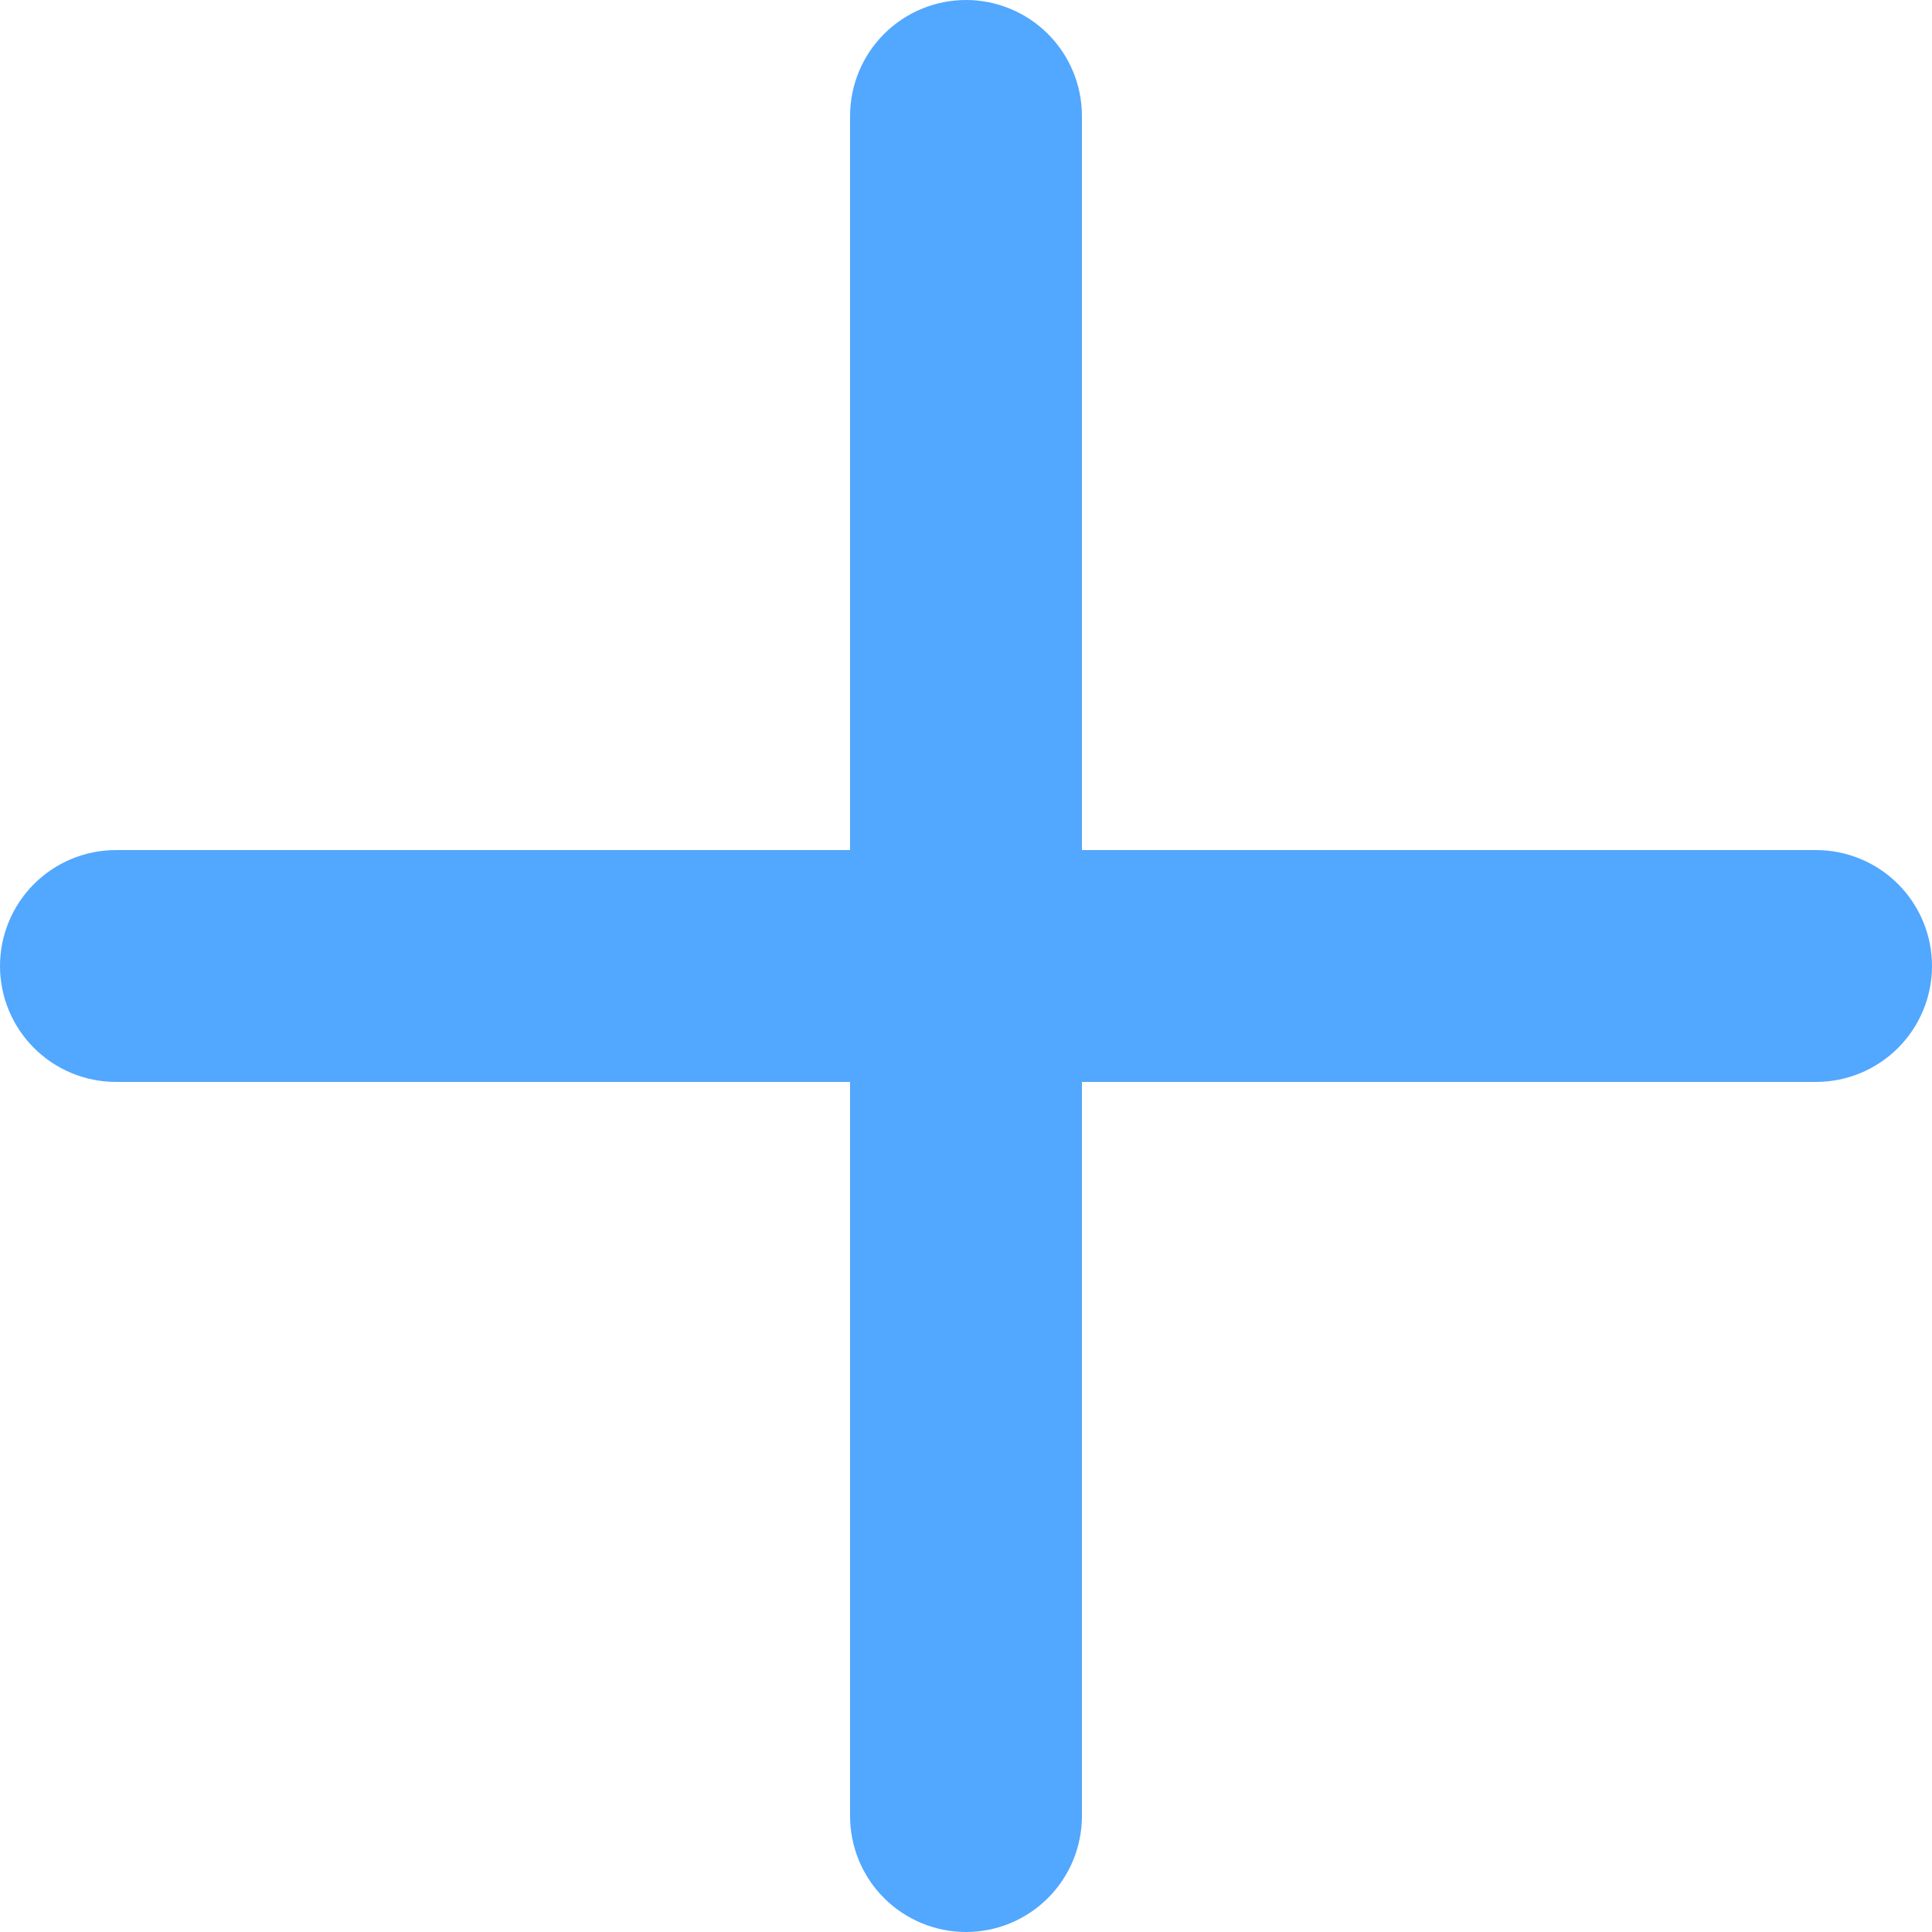
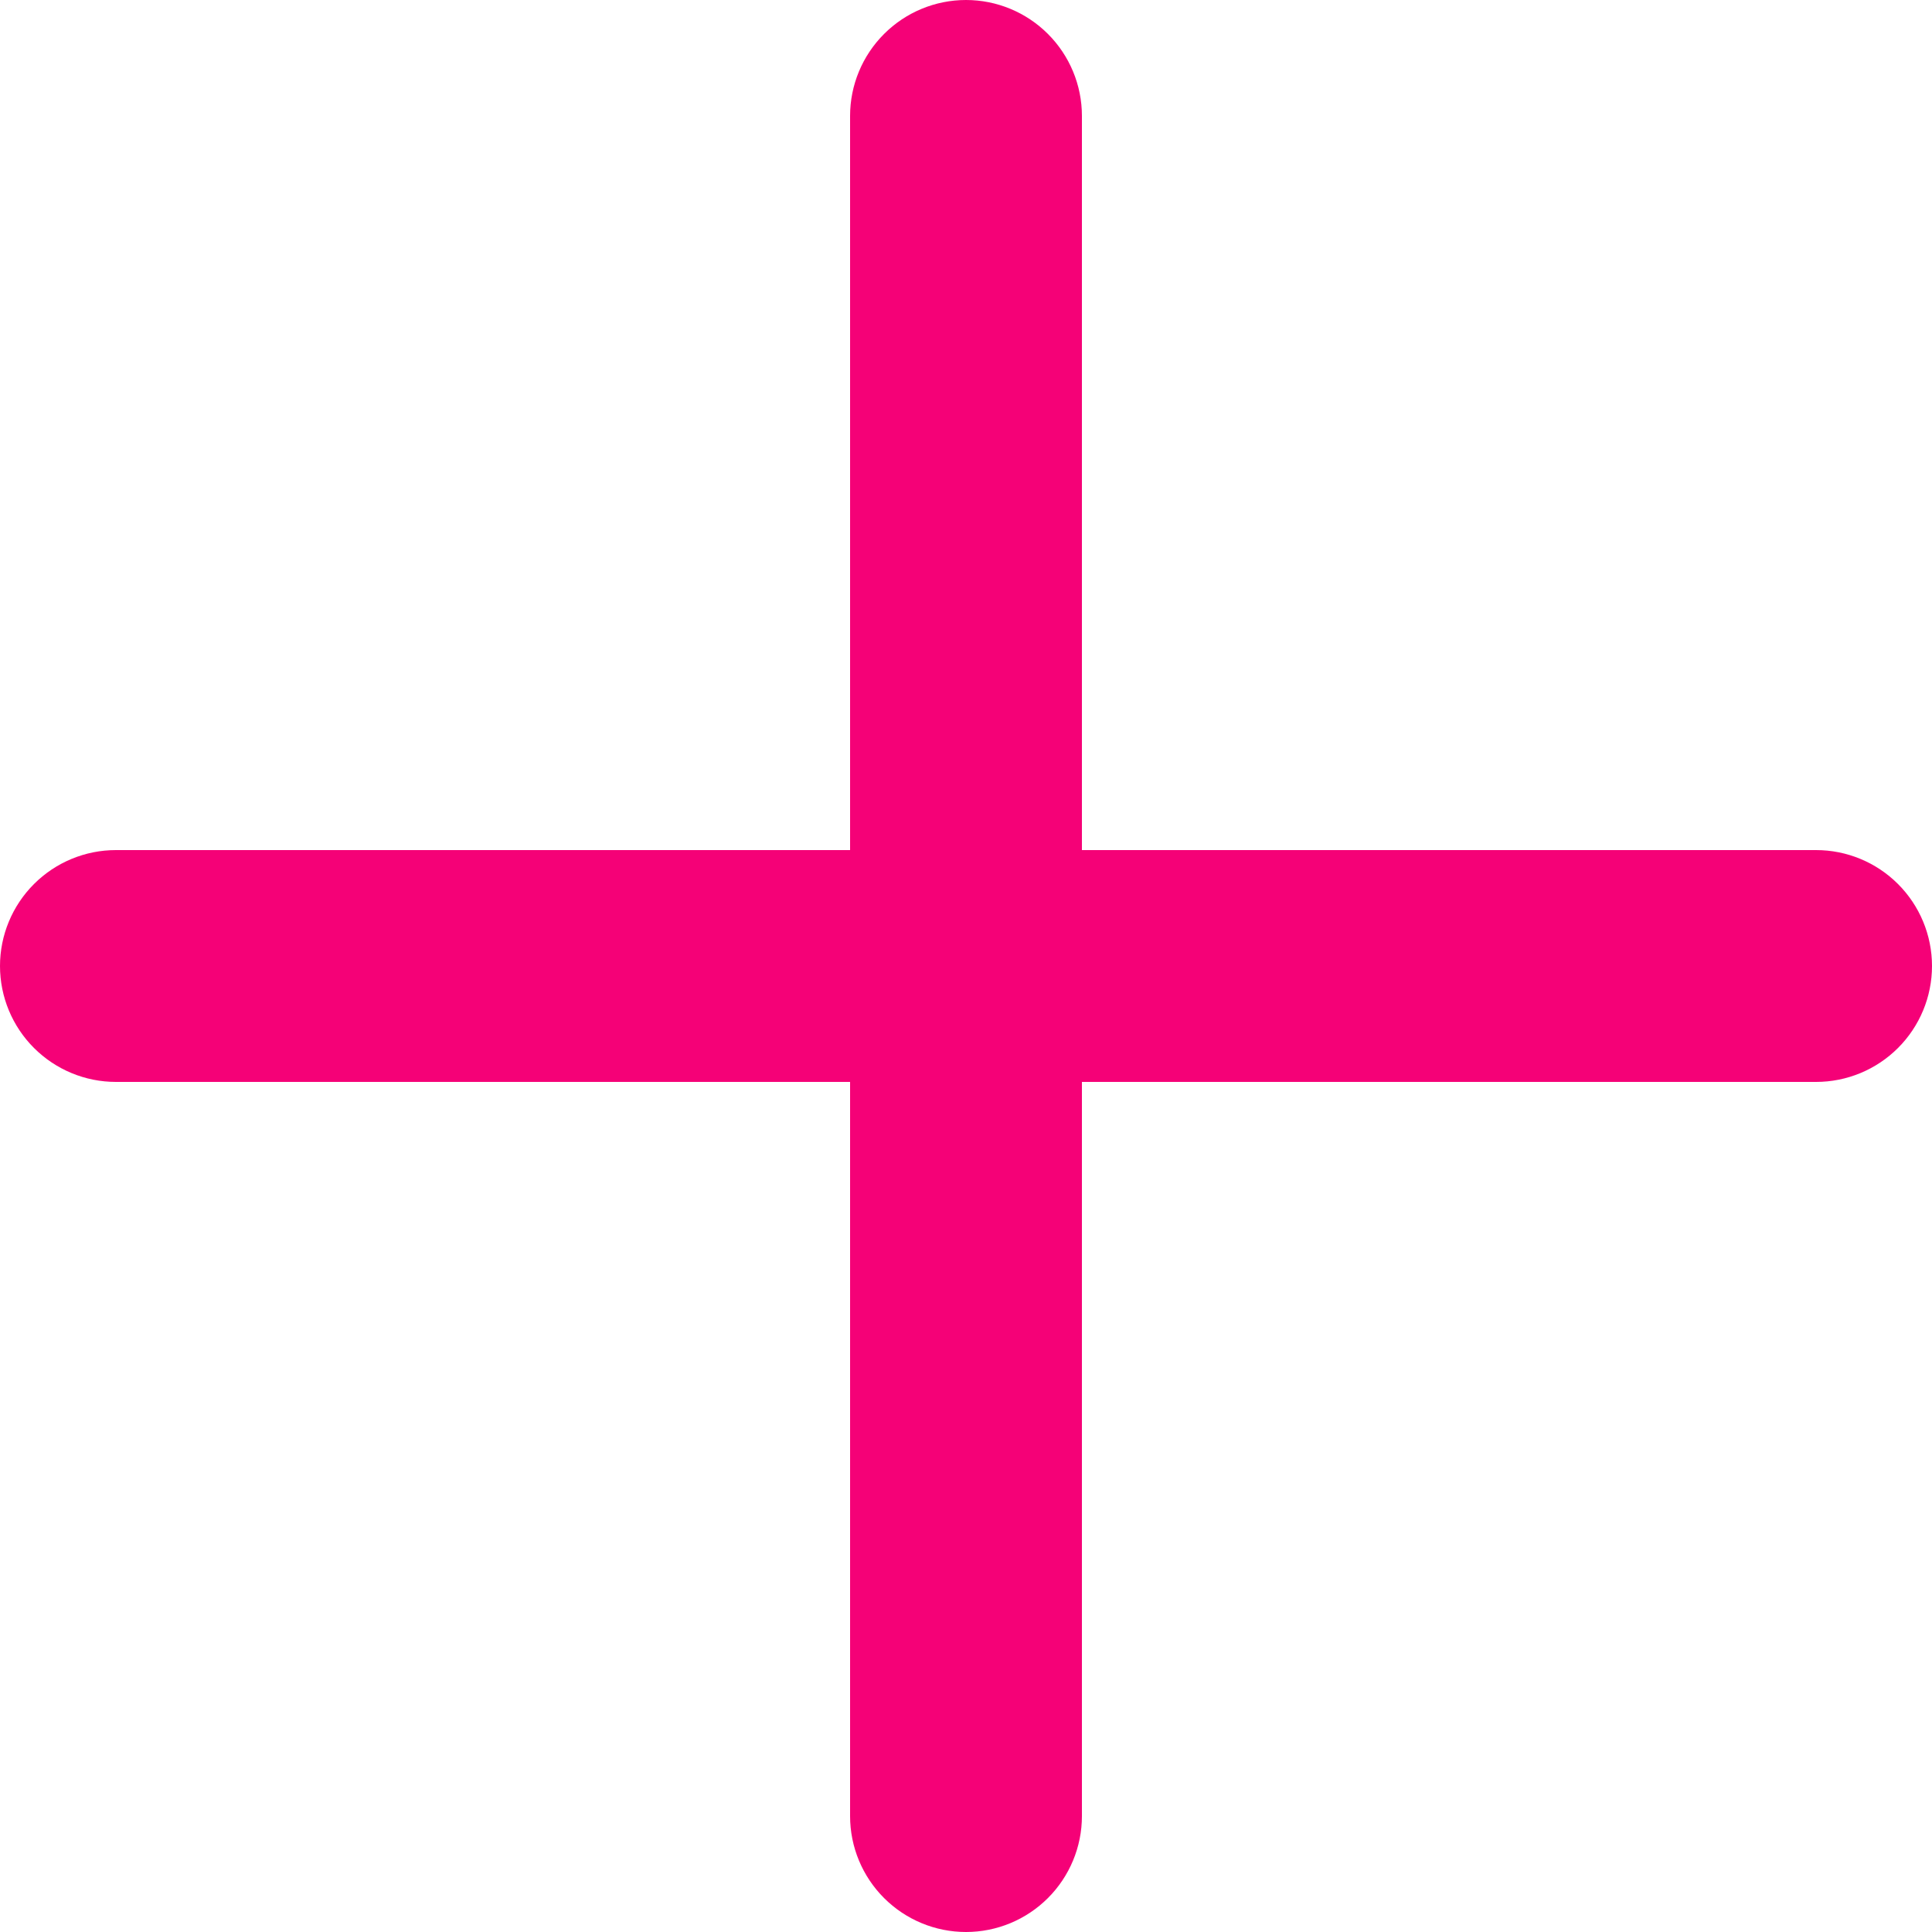
<svg xmlns="http://www.w3.org/2000/svg" width="24" height="24" viewBox="0 0 24 24" fill="none">
-   <path d="M24 12C24 12.382 23.848 12.748 23.578 13.018C23.308 13.288 22.942 13.44 22.56 13.44H13.44V22.56C13.44 22.942 13.288 23.308 13.018 23.578C12.748 23.848 12.382 24 12 24C11.618 24 11.252 23.848 10.982 23.578C10.712 23.308 10.56 22.942 10.56 22.56V13.44H1.44C1.058 13.44 0.692 13.288 0.422 13.018C0.152 12.748 0 12.382 0 12C0 11.618 0.152 11.252 0.422 10.982C0.692 10.712 1.058 10.56 1.44 10.56H10.56V1.44C10.56 1.058 10.712 0.692 10.982 0.422C11.252 0.152 11.618 0 12 0C12.382 0 12.748 0.152 13.018 0.422C13.288 0.692 13.44 1.058 13.44 1.44V10.56H22.56C22.942 10.56 23.308 10.712 23.578 10.982C23.848 11.252 24 11.618 24 12Z" fill="#52A7FF" />
+   <path d="M24 12C24 12.382 23.848 12.748 23.578 13.018C23.308 13.288 22.942 13.44 22.56 13.44H13.44V22.56C13.44 22.942 13.288 23.308 13.018 23.578C12.748 23.848 12.382 24 12 24C11.618 24 11.252 23.848 10.982 23.578C10.712 23.308 10.56 22.942 10.56 22.56V13.44H1.44C1.058 13.44 0.692 13.288 0.422 13.018C0.152 12.748 0 12.382 0 12C0 11.618 0.152 11.252 0.422 10.982C0.692 10.712 1.058 10.56 1.44 10.56H10.56V1.44C10.56 1.058 10.712 0.692 10.982 0.422C11.252 0.152 11.618 0 12 0C12.382 0 12.748 0.152 13.018 0.422C13.288 0.692 13.44 1.058 13.44 1.44V10.56H22.56C22.942 10.56 23.308 10.712 23.578 10.982C23.848 11.252 24 11.618 24 12Z" fill="#F50177" />
</svg>
